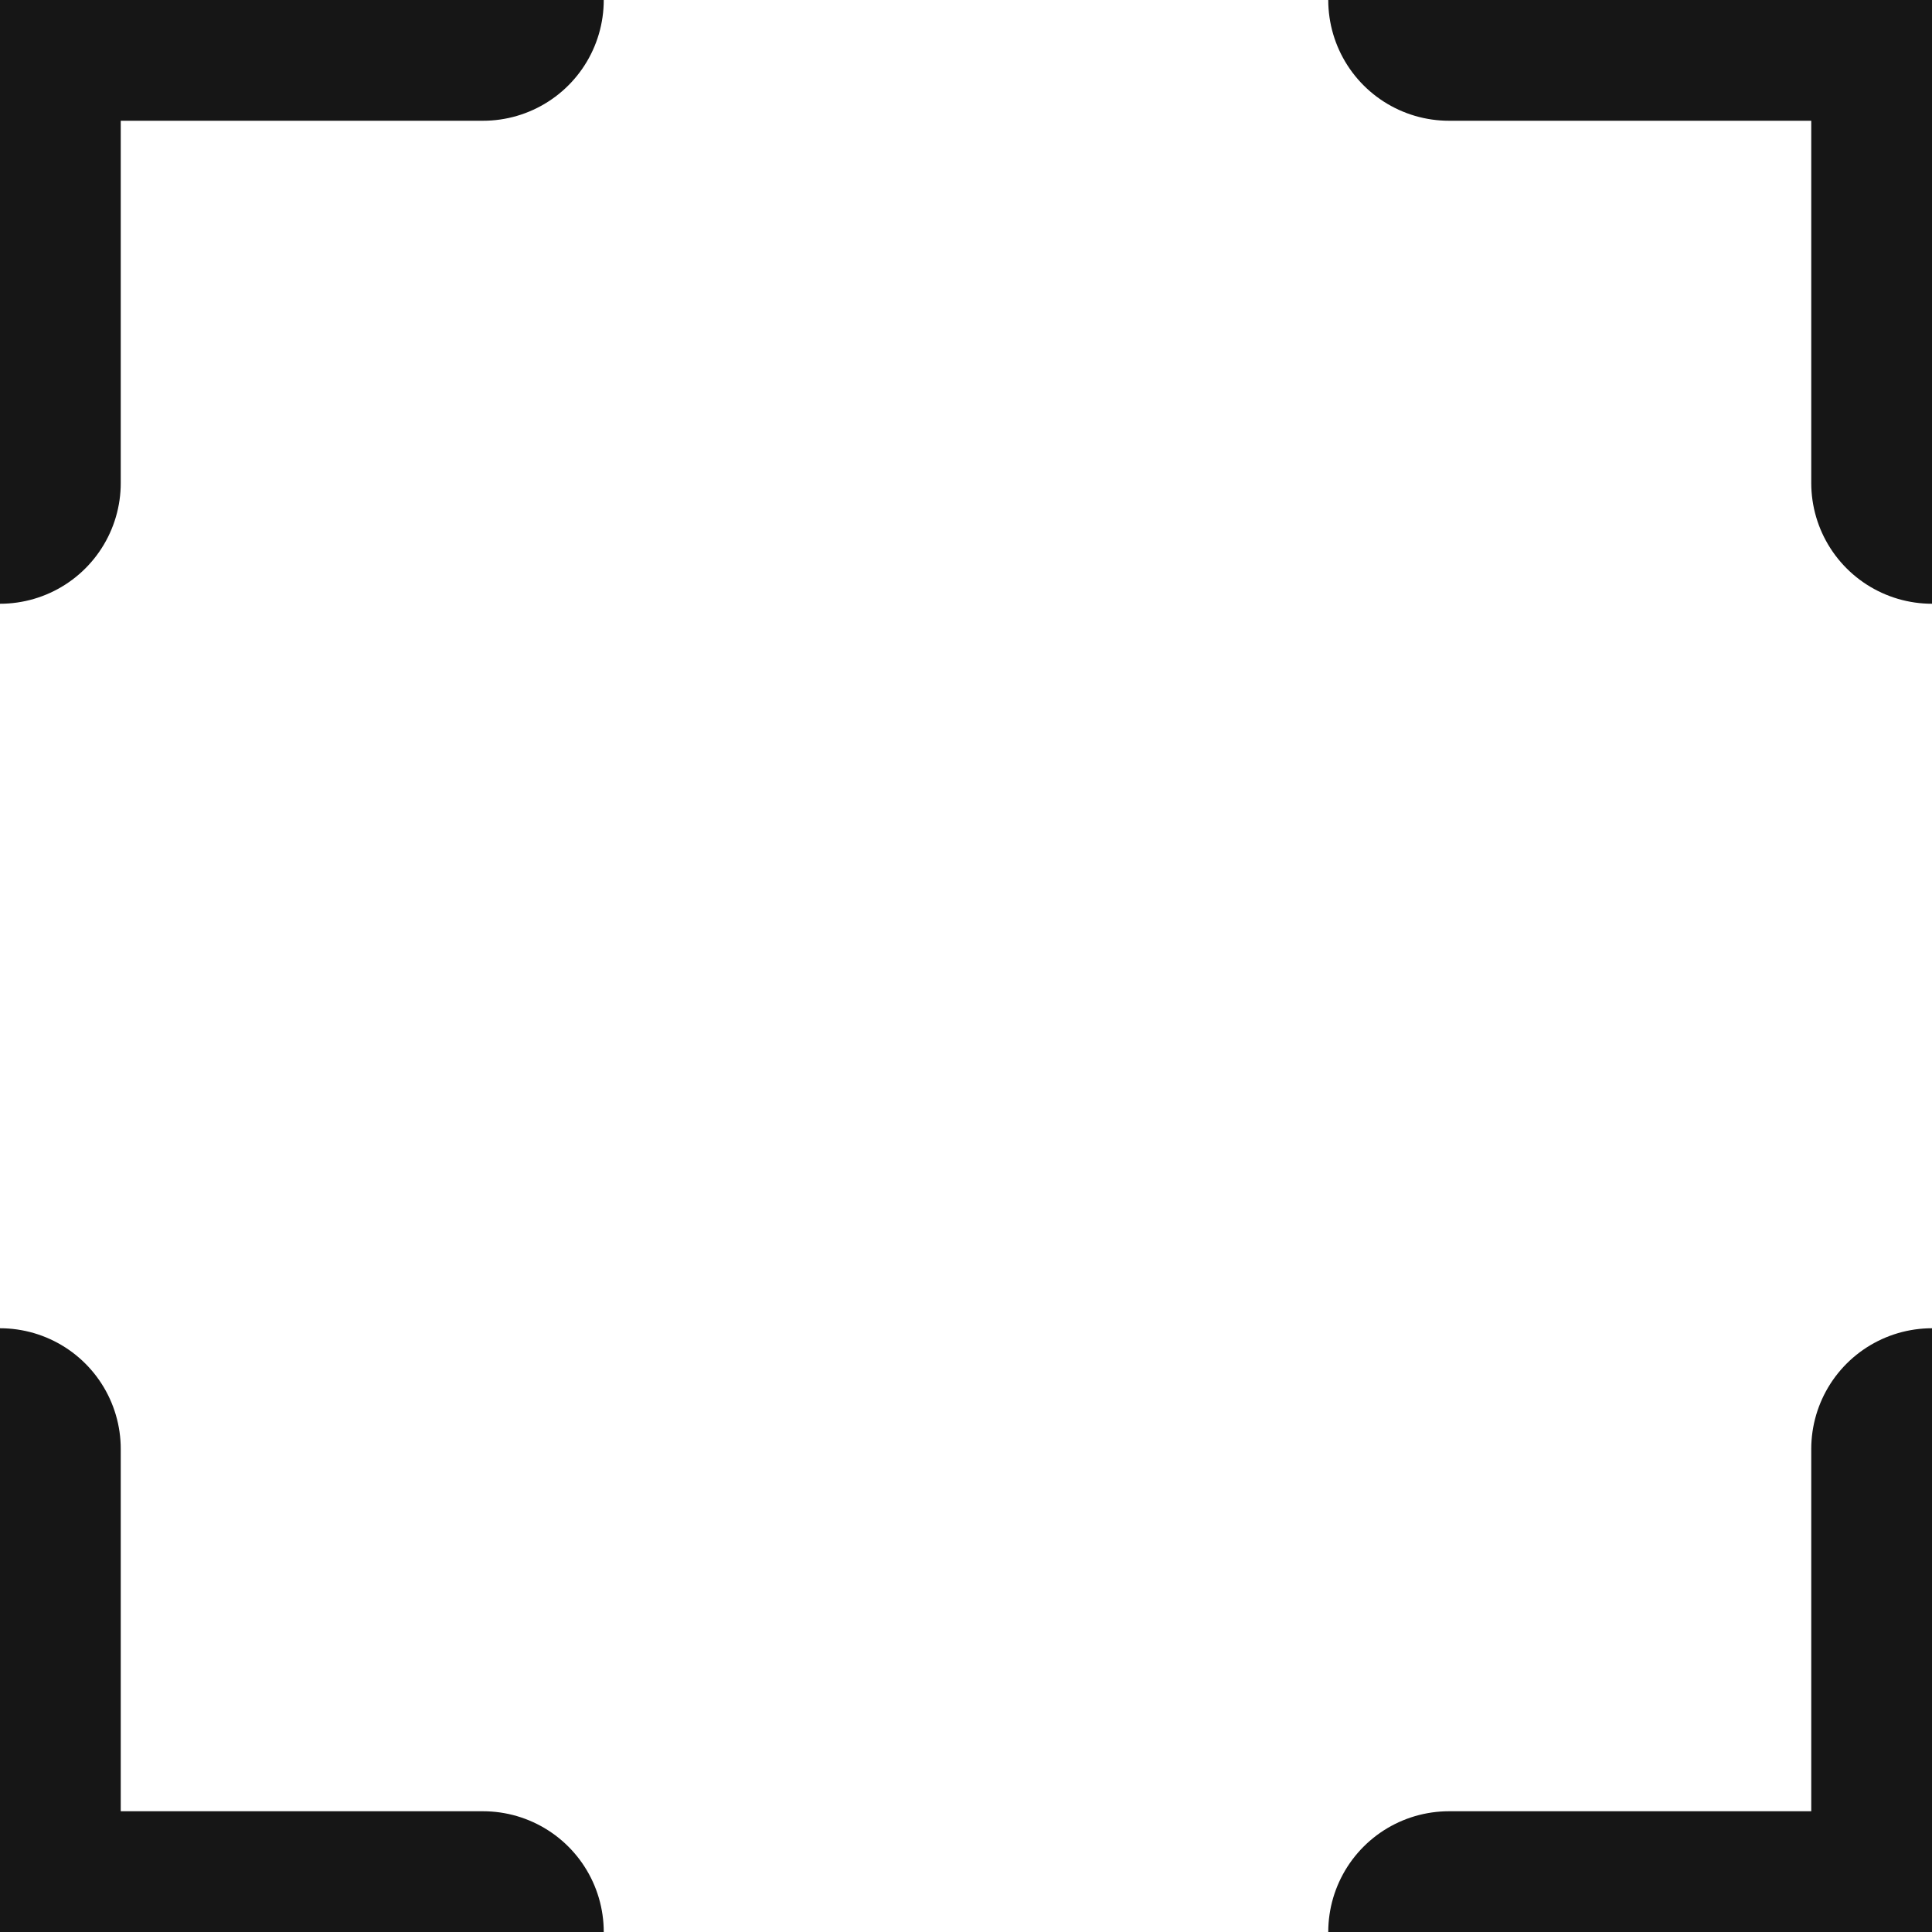
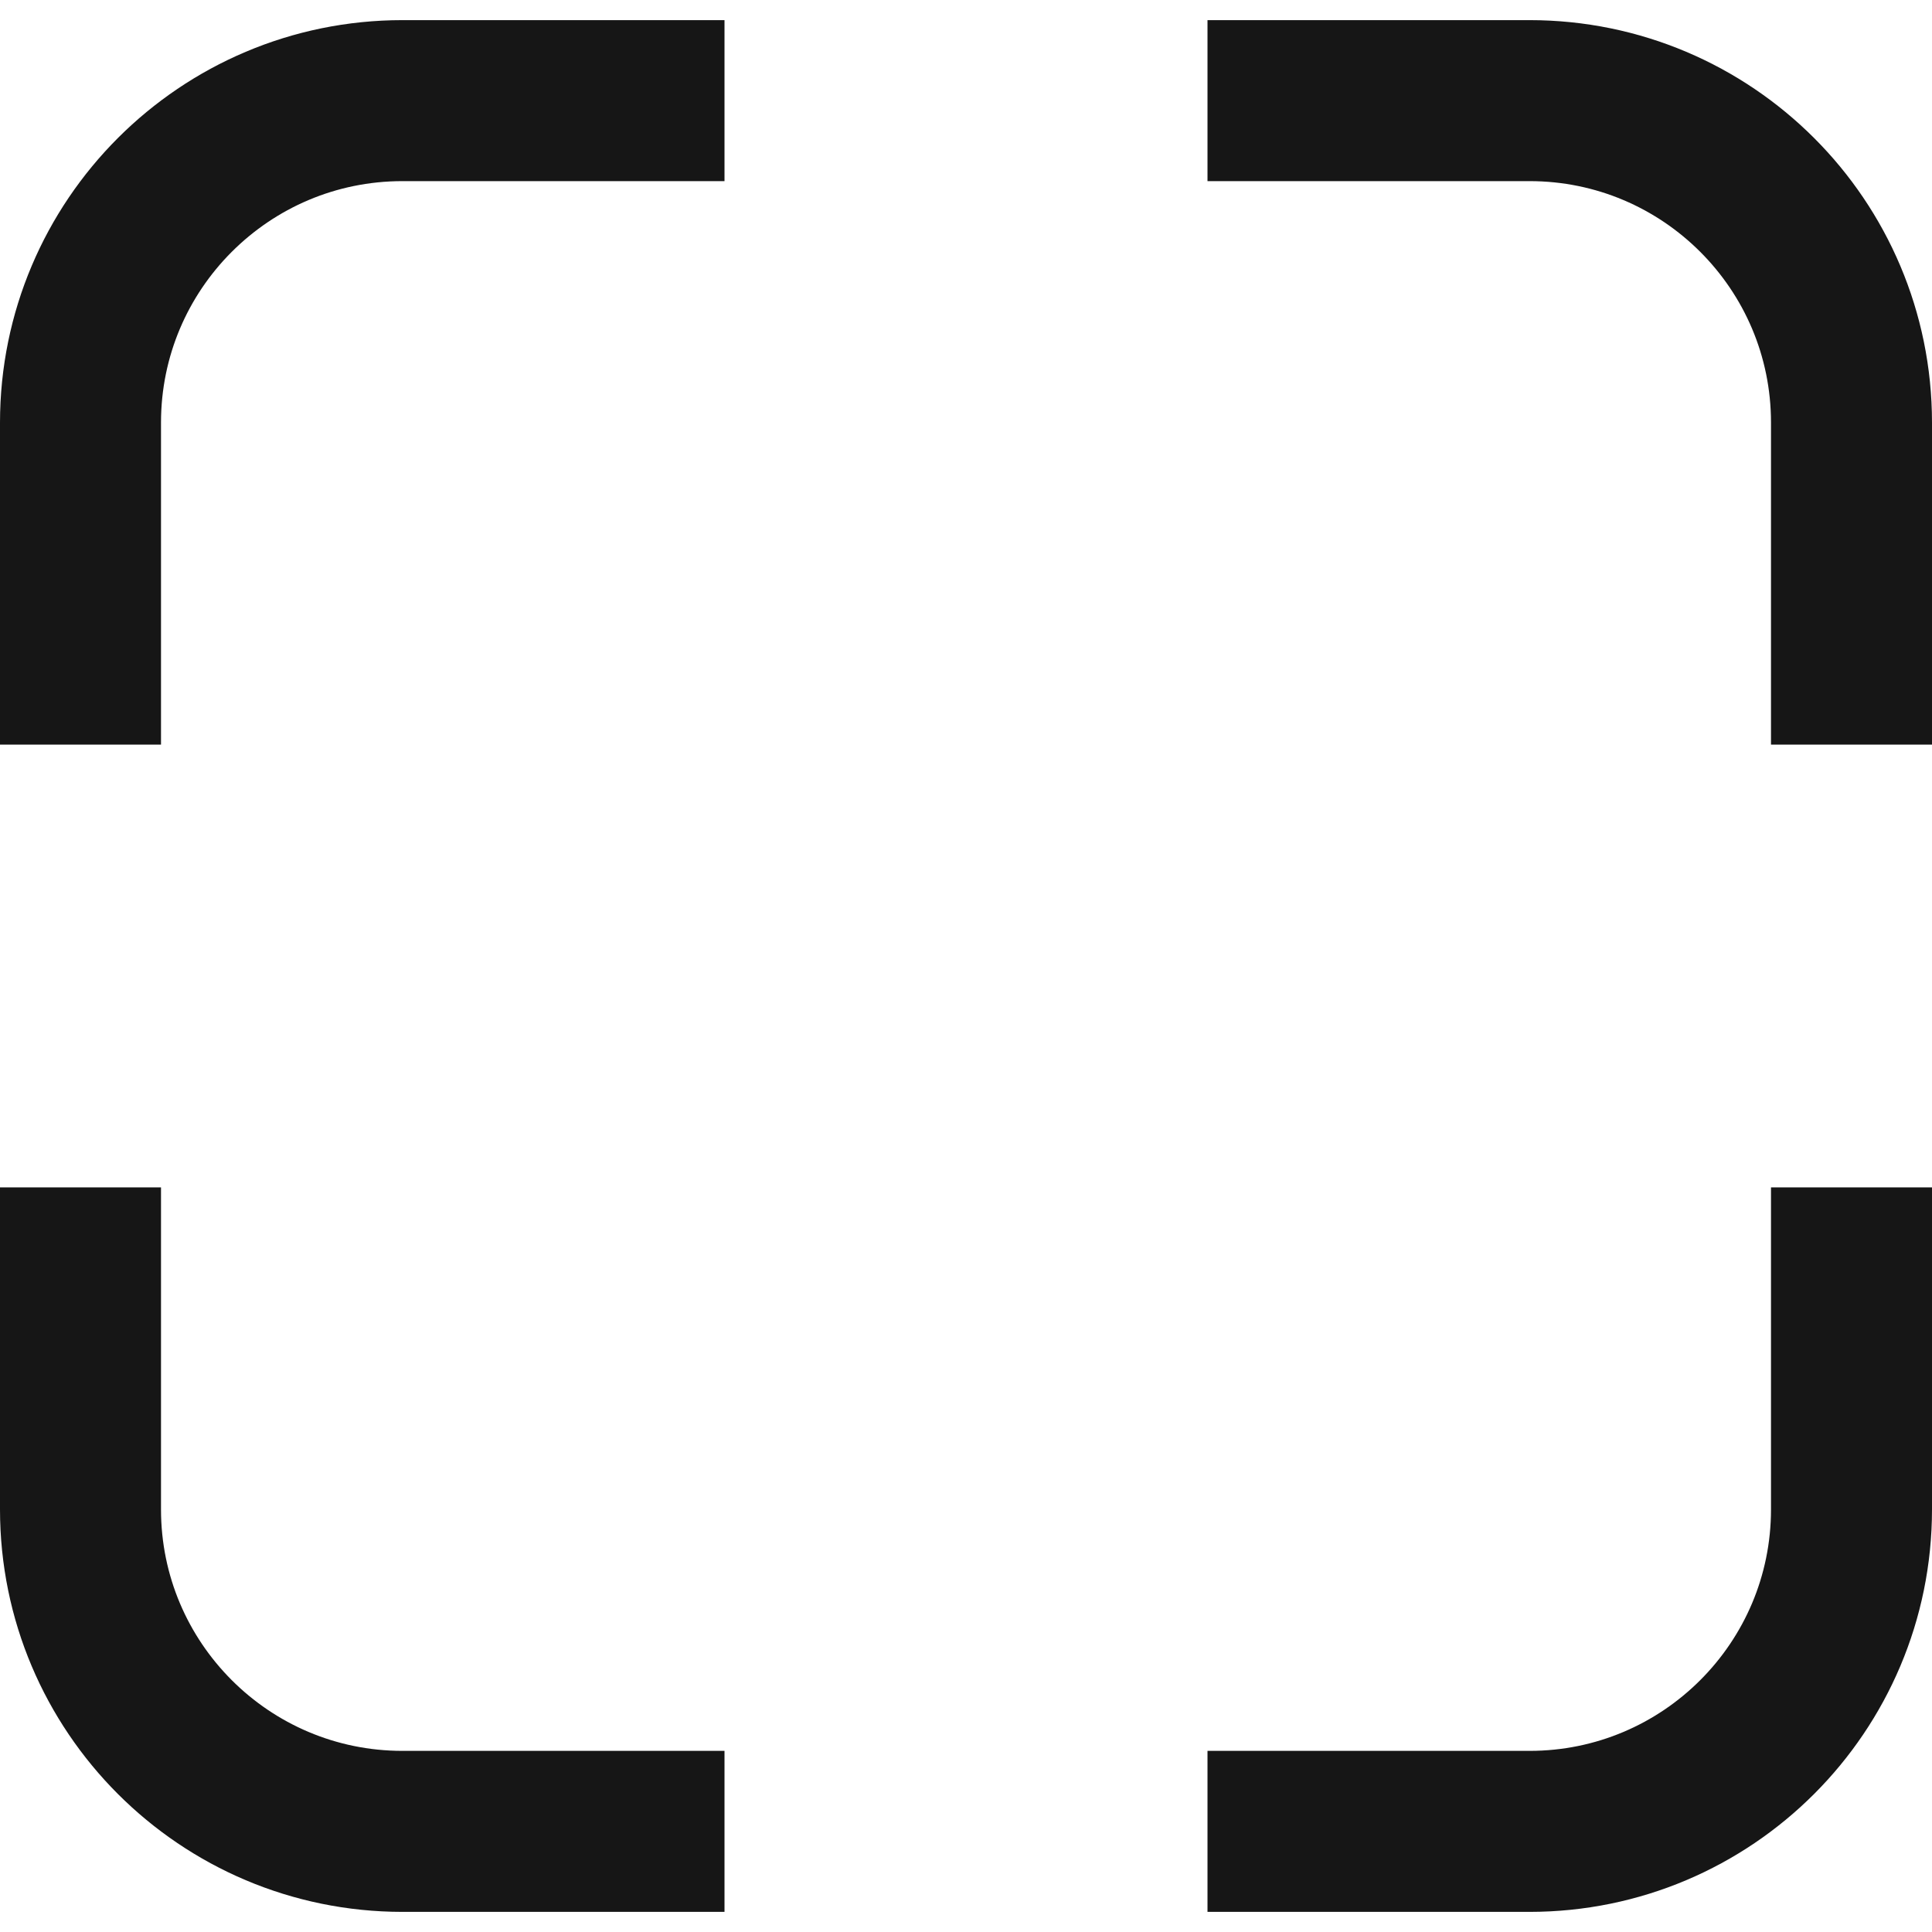
- <svg xmlns="http://www.w3.org/2000/svg" viewBox="0 0 16 16" width="16" height="16">
-   <path d="M0,4 L0,0 L4,0" stroke="#161616" stroke-width="2" fill="none" stroke-linecap="round" />
-   <path d="M12,0 L16,0 L16,4" stroke="#161616" stroke-width="2" fill="none" stroke-linecap="round" />
-   <path d="M0,12 L0,16 L4,16" stroke="#161616" stroke-width="2" fill="none" stroke-linecap="round" />
-   <path d="M12,16 L16,16 L16,12" stroke="#161616" stroke-width="2" fill="none" stroke-linecap="round" />
+ <svg xmlns="http://www.w3.org/2000/svg" width="24" height="24" viewBox="0 0 24 24" fill="none">
+   <path d="M9 1.25H5C2.791 1.25 1 3.041 1 5.25V9.25" stroke="#161616" stroke-width="2" stroke-linejoin="round" />
+   <path d="M1 14.75L1 18.75C1 20.959 2.791 22.75 5 22.75L9 22.75" stroke="#161616" stroke-width="2" stroke-linejoin="round" />
+   <path d="M23 9.25L23 5.25C23 3.041 21.209 1.25 19 1.25L15 1.25" stroke="#161616" stroke-width="2" stroke-linejoin="round" />
+   <path d="M15 22.75L19 22.75C21.209 22.75 23 20.959 23 18.75L23 14.75" stroke="#161616" stroke-width="2" stroke-linejoin="round" />
</svg>
